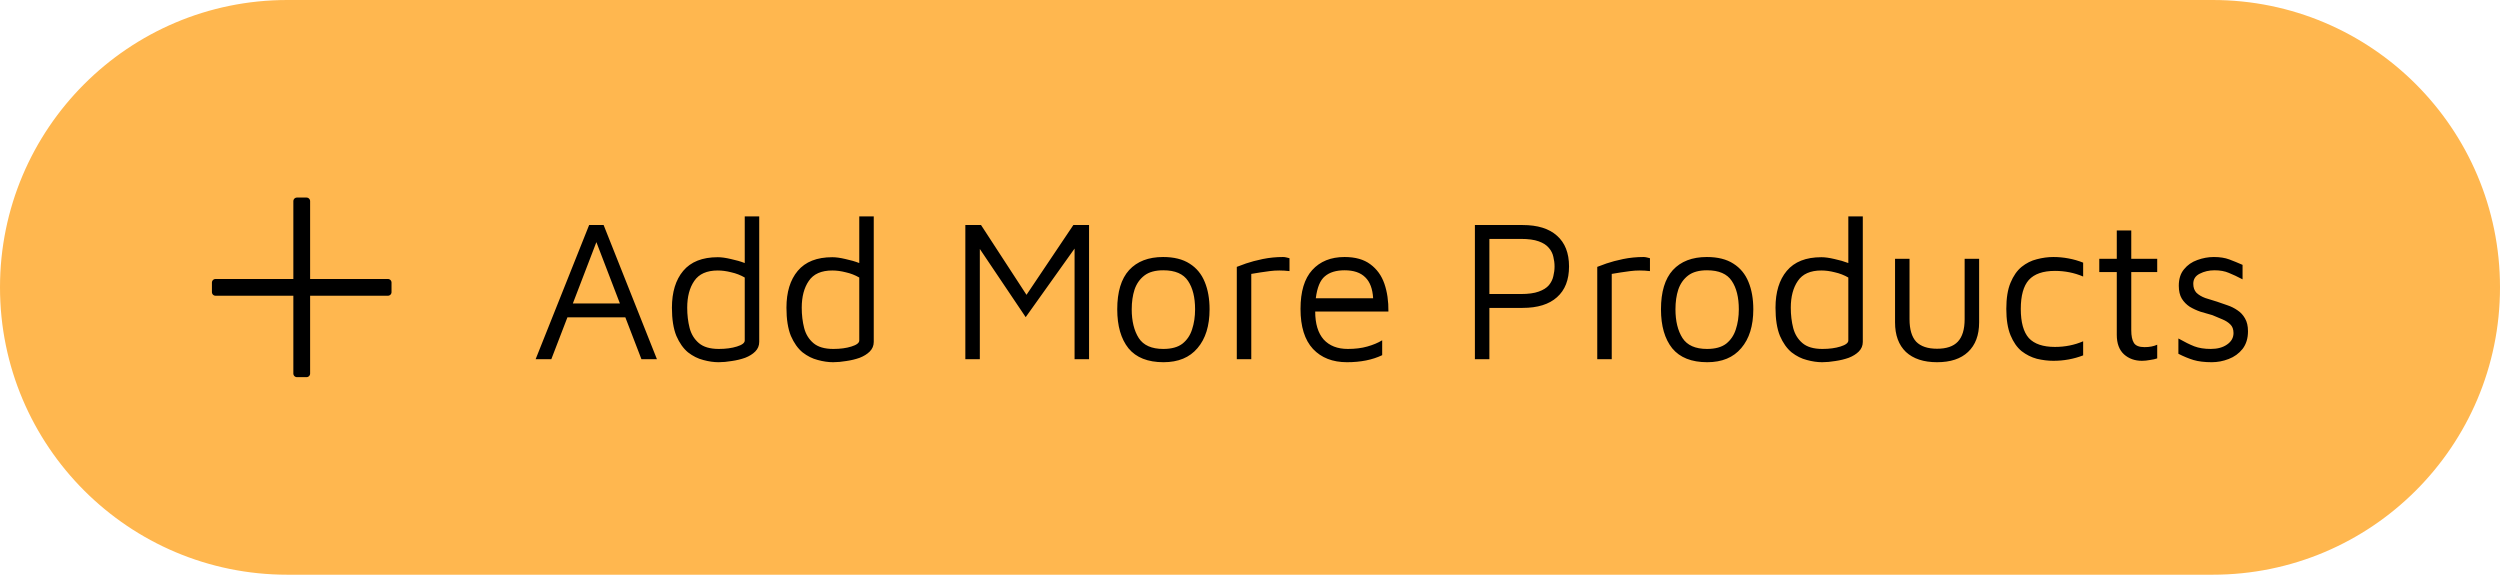
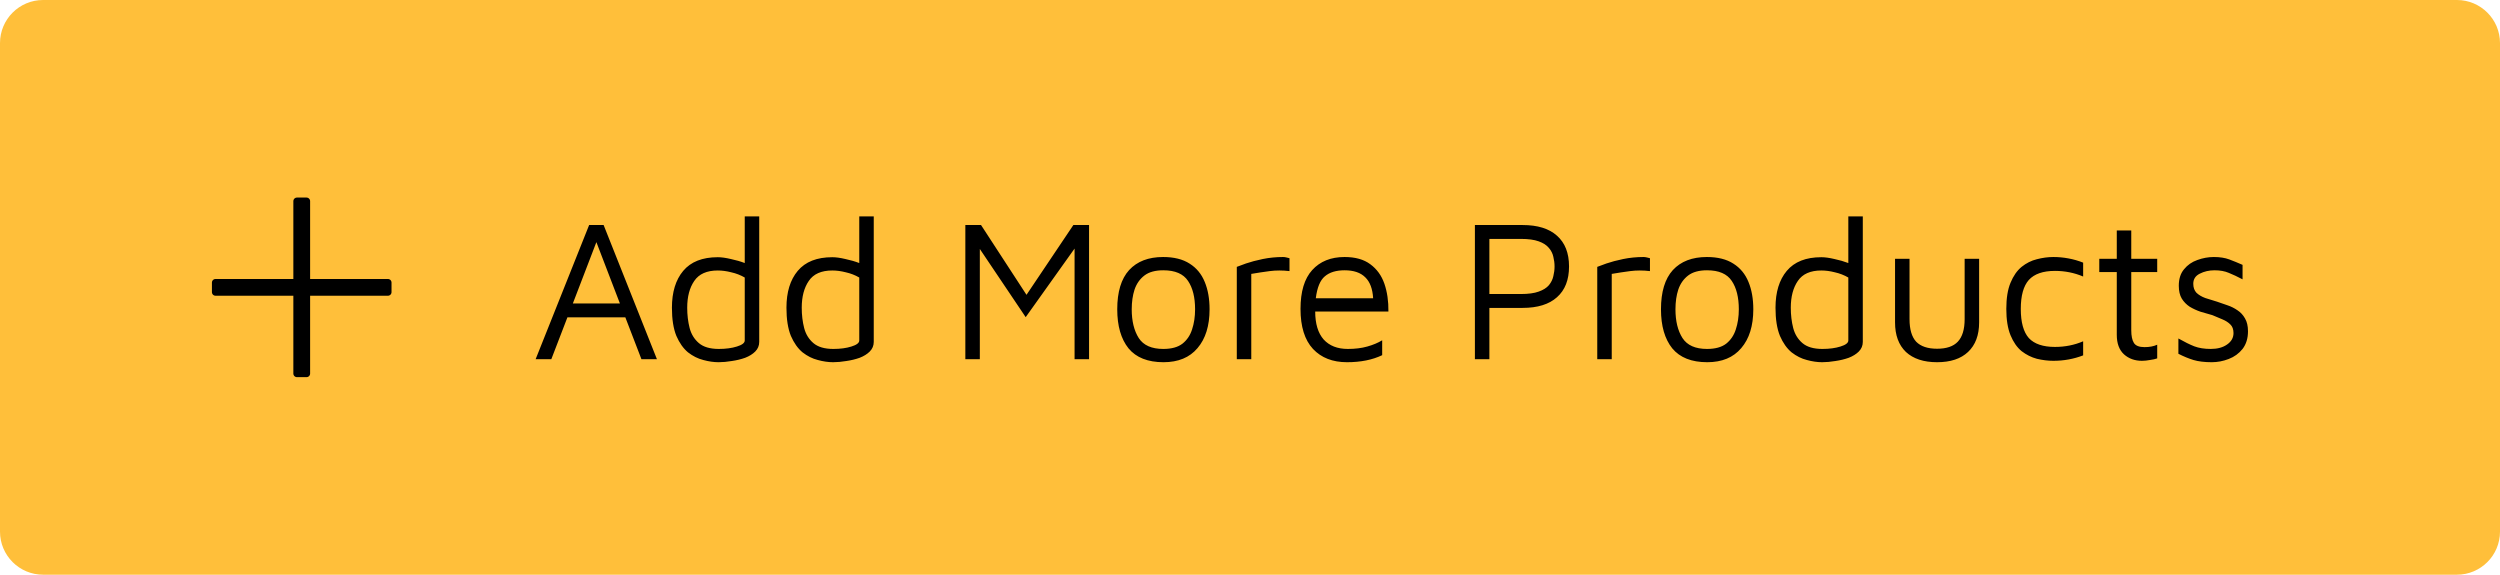
<svg xmlns="http://www.w3.org/2000/svg" width="174" height="40" viewBox="0 0 174 40" fill="none">
-   <rect width="174" height="40" rx="20" fill="#FFB74F" />
+   <rect width="174" height="40" rx="3" fill="#FFBF3A" />
  <path d="M37.28 25L41.004 15.662H42.012L45.722 25H44.644L43.524 22.088H39.492L38.372 25H37.28ZM39.87 21.122H43.146L41.508 16.852L39.87 21.122ZM50.014 25.21C49.678 25.21 49.323 25.159 48.95 25.056C48.577 24.963 48.222 24.785 47.886 24.524C47.559 24.253 47.289 23.871 47.074 23.376C46.869 22.872 46.766 22.219 46.766 21.416C46.766 20.333 47.027 19.479 47.55 18.854C48.082 18.219 48.885 17.902 49.958 17.902C50.21 17.902 50.513 17.944 50.868 18.028C51.223 18.103 51.545 18.196 51.834 18.308V15.06H52.842V23.796C52.842 24.057 52.749 24.281 52.562 24.468C52.385 24.645 52.151 24.79 51.862 24.902C51.573 25.005 51.265 25.079 50.938 25.126C50.611 25.182 50.303 25.21 50.014 25.21ZM50.028 24.286C50.513 24.286 50.933 24.23 51.288 24.118C51.652 24.006 51.834 23.866 51.834 23.698V19.316C51.545 19.148 51.232 19.027 50.896 18.952C50.569 18.868 50.257 18.826 49.958 18.826C49.193 18.826 48.647 19.069 48.32 19.554C47.993 20.03 47.83 20.651 47.83 21.416C47.83 21.92 47.886 22.391 47.998 22.83C48.11 23.259 48.325 23.609 48.642 23.88C48.959 24.151 49.421 24.286 50.028 24.286ZM57.985 25.21C57.649 25.21 57.294 25.159 56.921 25.056C56.547 24.963 56.193 24.785 55.857 24.524C55.53 24.253 55.26 23.871 55.045 23.376C54.84 22.872 54.737 22.219 54.737 21.416C54.737 20.333 54.998 19.479 55.521 18.854C56.053 18.219 56.855 17.902 57.929 17.902C58.181 17.902 58.484 17.944 58.839 18.028C59.194 18.103 59.516 18.196 59.805 18.308V15.06H60.813V23.796C60.813 24.057 60.719 24.281 60.533 24.468C60.355 24.645 60.122 24.79 59.833 24.902C59.544 25.005 59.236 25.079 58.909 25.126C58.582 25.182 58.274 25.21 57.985 25.21ZM57.999 24.286C58.484 24.286 58.904 24.23 59.259 24.118C59.623 24.006 59.805 23.866 59.805 23.698V19.316C59.516 19.148 59.203 19.027 58.867 18.952C58.54 18.868 58.227 18.826 57.929 18.826C57.163 18.826 56.617 19.069 56.291 19.554C55.964 20.03 55.801 20.651 55.801 21.416C55.801 21.92 55.857 22.391 55.969 22.83C56.081 23.259 56.295 23.609 56.613 23.88C56.93 24.151 57.392 24.286 57.999 24.286ZM67.188 25V15.662H68.28L71.444 20.52L74.706 15.662H75.798V25H74.79V17.3L71.388 22.074L68.196 17.328V25H67.188ZM80.98 25.21C79.888 25.21 79.076 24.888 78.544 24.244C78.022 23.591 77.76 22.685 77.76 21.528C77.76 20.315 78.036 19.405 78.586 18.798C79.146 18.191 79.935 17.888 80.952 17.888C81.708 17.888 82.324 18.042 82.8 18.35C83.276 18.649 83.626 19.073 83.85 19.624C84.074 20.165 84.186 20.8 84.186 21.528C84.186 22.676 83.906 23.577 83.346 24.23C82.796 24.883 82.007 25.21 80.98 25.21ZM80.966 24.286C81.536 24.286 81.979 24.165 82.296 23.922C82.614 23.67 82.838 23.339 82.968 22.928C83.108 22.508 83.178 22.041 83.178 21.528C83.178 20.697 83.015 20.039 82.688 19.554C82.362 19.059 81.788 18.812 80.966 18.812C80.406 18.812 79.968 18.933 79.65 19.176C79.333 19.419 79.104 19.745 78.964 20.156C78.834 20.557 78.768 21.015 78.768 21.528C78.768 22.349 78.932 23.017 79.258 23.53C79.585 24.034 80.154 24.286 80.966 24.286ZM86.081 25V18.574C86.193 18.527 86.408 18.448 86.725 18.336C87.052 18.224 87.439 18.121 87.887 18.028C88.344 17.935 88.816 17.888 89.301 17.888C89.376 17.888 89.45 17.897 89.525 17.916C89.6 17.935 89.674 17.953 89.749 17.972V18.868C89.264 18.812 88.806 18.812 88.377 18.868C87.948 18.924 87.518 18.989 87.089 19.064V25H86.081ZM93.75 25.21C92.751 25.21 91.963 24.902 91.384 24.286C90.805 23.661 90.516 22.732 90.516 21.5C90.516 20.296 90.787 19.395 91.328 18.798C91.879 18.191 92.63 17.888 93.582 17.888C94.329 17.888 94.926 18.056 95.374 18.392C95.831 18.728 96.158 19.181 96.354 19.75C96.55 20.319 96.643 20.963 96.634 21.682H91.538C91.538 22.531 91.734 23.18 92.126 23.628C92.527 24.067 93.087 24.286 93.806 24.286C94.319 24.286 94.772 24.23 95.164 24.118C95.565 24.006 95.911 23.861 96.2 23.684V24.72C95.519 25.047 94.702 25.21 93.75 25.21ZM93.582 18.812C92.994 18.812 92.537 18.952 92.21 19.232C91.883 19.503 91.673 20.011 91.58 20.758H95.57C95.533 20.105 95.351 19.619 95.024 19.302C94.697 18.975 94.217 18.812 93.582 18.812ZM103.661 21.43V25H102.653V15.662H105.971C107.016 15.662 107.814 15.909 108.365 16.404C108.925 16.899 109.205 17.613 109.205 18.546C109.205 19.479 108.925 20.193 108.365 20.688C107.814 21.183 107.016 21.43 105.971 21.43H103.661ZM103.661 20.464H105.845C106.368 20.464 106.783 20.408 107.091 20.296C107.408 20.184 107.646 20.035 107.805 19.848C107.964 19.652 108.066 19.442 108.113 19.218C108.169 18.994 108.197 18.77 108.197 18.546C108.197 18.322 108.169 18.098 108.113 17.874C108.066 17.65 107.964 17.445 107.805 17.258C107.646 17.062 107.408 16.908 107.091 16.796C106.783 16.684 106.368 16.628 105.845 16.628H103.661V20.464ZM111.169 25V18.574C111.281 18.527 111.495 18.448 111.813 18.336C112.139 18.224 112.527 18.121 112.975 18.028C113.432 17.935 113.903 17.888 114.389 17.888C114.463 17.888 114.538 17.897 114.613 17.916C114.687 17.935 114.762 17.953 114.837 17.972V18.868C114.351 18.812 113.894 18.812 113.465 18.868C113.035 18.924 112.606 18.989 112.177 19.064V25H111.169ZM118.824 25.21C117.732 25.21 116.92 24.888 116.388 24.244C115.865 23.591 115.604 22.685 115.604 21.528C115.604 20.315 115.879 19.405 116.43 18.798C116.99 18.191 117.779 17.888 118.796 17.888C119.552 17.888 120.168 18.042 120.644 18.35C121.12 18.649 121.47 19.073 121.694 19.624C121.918 20.165 122.03 20.8 122.03 21.528C122.03 22.676 121.75 23.577 121.19 24.23C120.639 24.883 119.851 25.21 118.824 25.21ZM118.81 24.286C119.379 24.286 119.823 24.165 120.14 23.922C120.457 23.67 120.681 23.339 120.812 22.928C120.952 22.508 121.022 22.041 121.022 21.528C121.022 20.697 120.859 20.039 120.532 19.554C120.205 19.059 119.631 18.812 118.81 18.812C118.25 18.812 117.811 18.933 117.494 19.176C117.177 19.419 116.948 19.745 116.808 20.156C116.677 20.557 116.612 21.015 116.612 21.528C116.612 22.349 116.775 23.017 117.102 23.53C117.429 24.034 117.998 24.286 118.81 24.286ZM126.823 25.21C126.487 25.21 126.132 25.159 125.759 25.056C125.385 24.963 125.031 24.785 124.695 24.524C124.368 24.253 124.097 23.871 123.883 23.376C123.677 22.872 123.575 22.219 123.575 21.416C123.575 20.333 123.836 19.479 124.359 18.854C124.891 18.219 125.693 17.902 126.767 17.902C127.019 17.902 127.322 17.944 127.677 18.028C128.031 18.103 128.353 18.196 128.643 18.308V15.06H129.651V23.796C129.651 24.057 129.557 24.281 129.371 24.468C129.193 24.645 128.96 24.79 128.671 24.902C128.381 25.005 128.073 25.079 127.747 25.126C127.42 25.182 127.112 25.21 126.823 25.21ZM126.837 24.286C127.322 24.286 127.742 24.23 128.097 24.118C128.461 24.006 128.643 23.866 128.643 23.698V19.316C128.353 19.148 128.041 19.027 127.705 18.952C127.378 18.868 127.065 18.826 126.767 18.826C126.001 18.826 125.455 19.069 125.129 19.554C124.802 20.03 124.639 20.651 124.639 21.416C124.639 21.92 124.695 22.391 124.807 22.83C124.919 23.259 125.133 23.609 125.451 23.88C125.768 24.151 126.23 24.286 126.837 24.286ZM134.821 25.21C133.888 25.21 133.165 24.972 132.651 24.496C132.147 24.011 131.895 23.325 131.895 22.438V18.014H132.903V22.214C132.903 22.923 133.057 23.446 133.365 23.782C133.683 24.109 134.168 24.272 134.821 24.272C135.475 24.272 135.955 24.109 136.263 23.782C136.581 23.446 136.739 22.923 136.739 22.214V18.014H137.747V22.438C137.747 23.325 137.491 24.011 136.977 24.496C136.473 24.972 135.755 25.21 134.821 25.21ZM142.915 25.112C142.542 25.112 142.159 25.065 141.767 24.972C141.384 24.869 141.03 24.692 140.703 24.44C140.386 24.179 140.129 23.81 139.933 23.334C139.737 22.858 139.639 22.247 139.639 21.5C139.639 20.753 139.737 20.147 139.933 19.68C140.129 19.204 140.386 18.835 140.703 18.574C141.03 18.313 141.384 18.135 141.767 18.042C142.159 17.939 142.542 17.888 142.915 17.888C143.27 17.888 143.62 17.921 143.965 17.986C144.32 18.051 144.66 18.149 144.987 18.28V19.246C144.679 19.115 144.362 19.017 144.035 18.952C143.708 18.887 143.372 18.854 143.027 18.854C142.196 18.854 141.59 19.064 141.207 19.484C140.834 19.904 140.647 20.576 140.647 21.5C140.647 22.433 140.834 23.11 141.207 23.53C141.59 23.941 142.196 24.146 143.027 24.146C143.727 24.146 144.38 24.015 144.987 23.754V24.734C144.334 24.986 143.643 25.112 142.915 25.112ZM149.078 25.112C148.583 25.112 148.168 24.963 147.832 24.664C147.496 24.356 147.328 23.903 147.328 23.306V18.938H146.11V18.014H147.328V16.04H148.336V18.014H150.142V18.938H148.336V22.984C148.336 23.376 148.396 23.67 148.518 23.866C148.639 24.062 148.886 24.16 149.26 24.16C149.605 24.16 149.899 24.104 150.142 23.992V24.944C150.011 24.991 149.843 25.028 149.638 25.056C149.442 25.093 149.255 25.112 149.078 25.112ZM153.94 25.21C153.436 25.21 153.011 25.159 152.666 25.056C152.33 24.953 151.98 24.809 151.616 24.622V23.558C152.045 23.801 152.414 23.983 152.722 24.104C153.039 24.225 153.422 24.286 153.87 24.286C154.336 24.286 154.714 24.183 155.004 23.978C155.302 23.773 155.452 23.507 155.452 23.18C155.452 22.919 155.377 22.718 155.228 22.578C155.088 22.438 154.906 22.321 154.682 22.228C154.458 22.135 154.224 22.037 153.982 21.934C153.711 21.859 153.436 21.78 153.156 21.696C152.885 21.603 152.633 21.486 152.4 21.346C152.176 21.197 151.994 21.01 151.854 20.786C151.714 20.553 151.644 20.254 151.644 19.89C151.644 19.414 151.765 19.031 152.008 18.742C152.25 18.443 152.558 18.229 152.932 18.098C153.314 17.958 153.697 17.888 154.08 17.888C154.5 17.888 154.859 17.944 155.158 18.056C155.456 18.168 155.764 18.294 156.082 18.434V19.442C155.727 19.255 155.41 19.106 155.13 18.994C154.85 18.873 154.518 18.812 154.136 18.812C153.753 18.812 153.408 18.891 153.1 19.05C152.801 19.199 152.652 19.433 152.652 19.75C152.652 20.011 152.726 20.221 152.876 20.38C153.034 20.529 153.24 20.651 153.492 20.744C153.744 20.828 154.014 20.912 154.304 20.996C154.537 21.071 154.78 21.155 155.032 21.248C155.284 21.332 155.517 21.449 155.732 21.598C155.946 21.738 156.119 21.925 156.25 22.158C156.39 22.391 156.46 22.69 156.46 23.054C156.46 23.549 156.334 23.959 156.082 24.286C155.83 24.603 155.508 24.837 155.116 24.986C154.733 25.135 154.341 25.21 153.94 25.21Z" fill="black" />
  <path d="M27 19.667H15V20.333H27V19.667Z" fill="black" stroke="black" stroke-width="0.5" stroke-linecap="round" stroke-linejoin="round" />
  <path d="M21.334 14H20.667V26H21.334V14Z" fill="black" stroke="black" stroke-width="0.5" stroke-linecap="round" stroke-linejoin="round" />
</svg>
